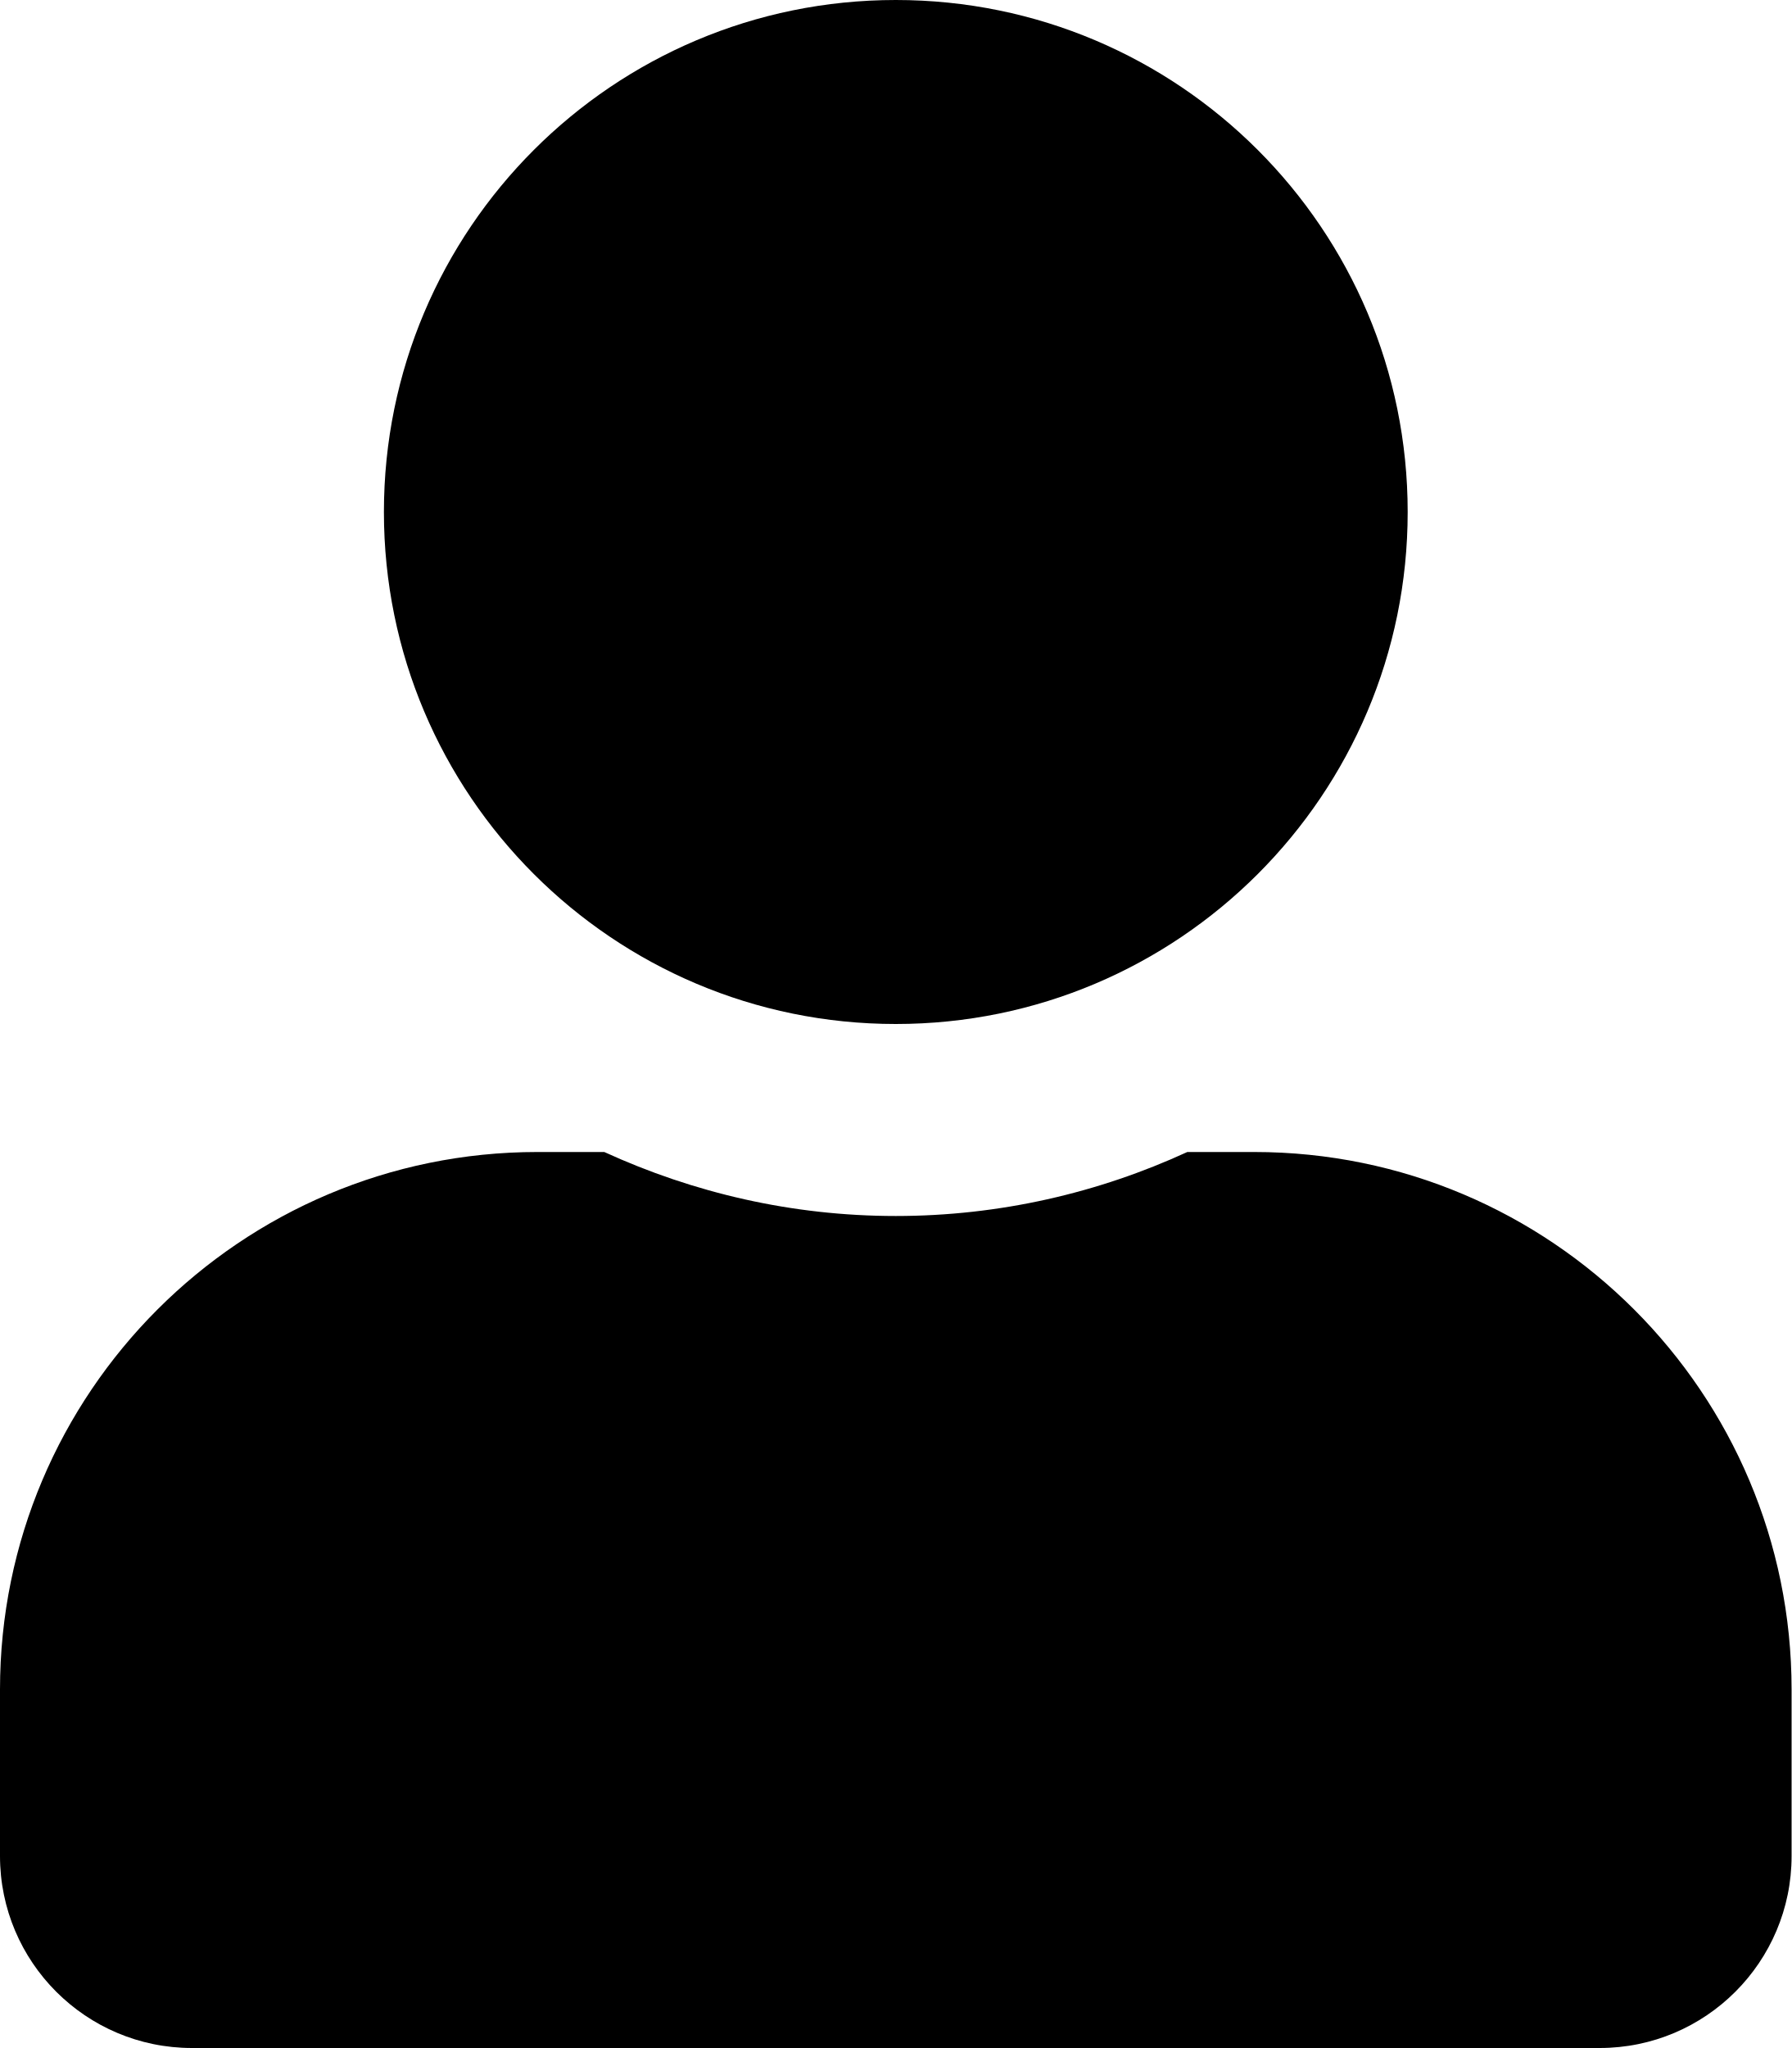
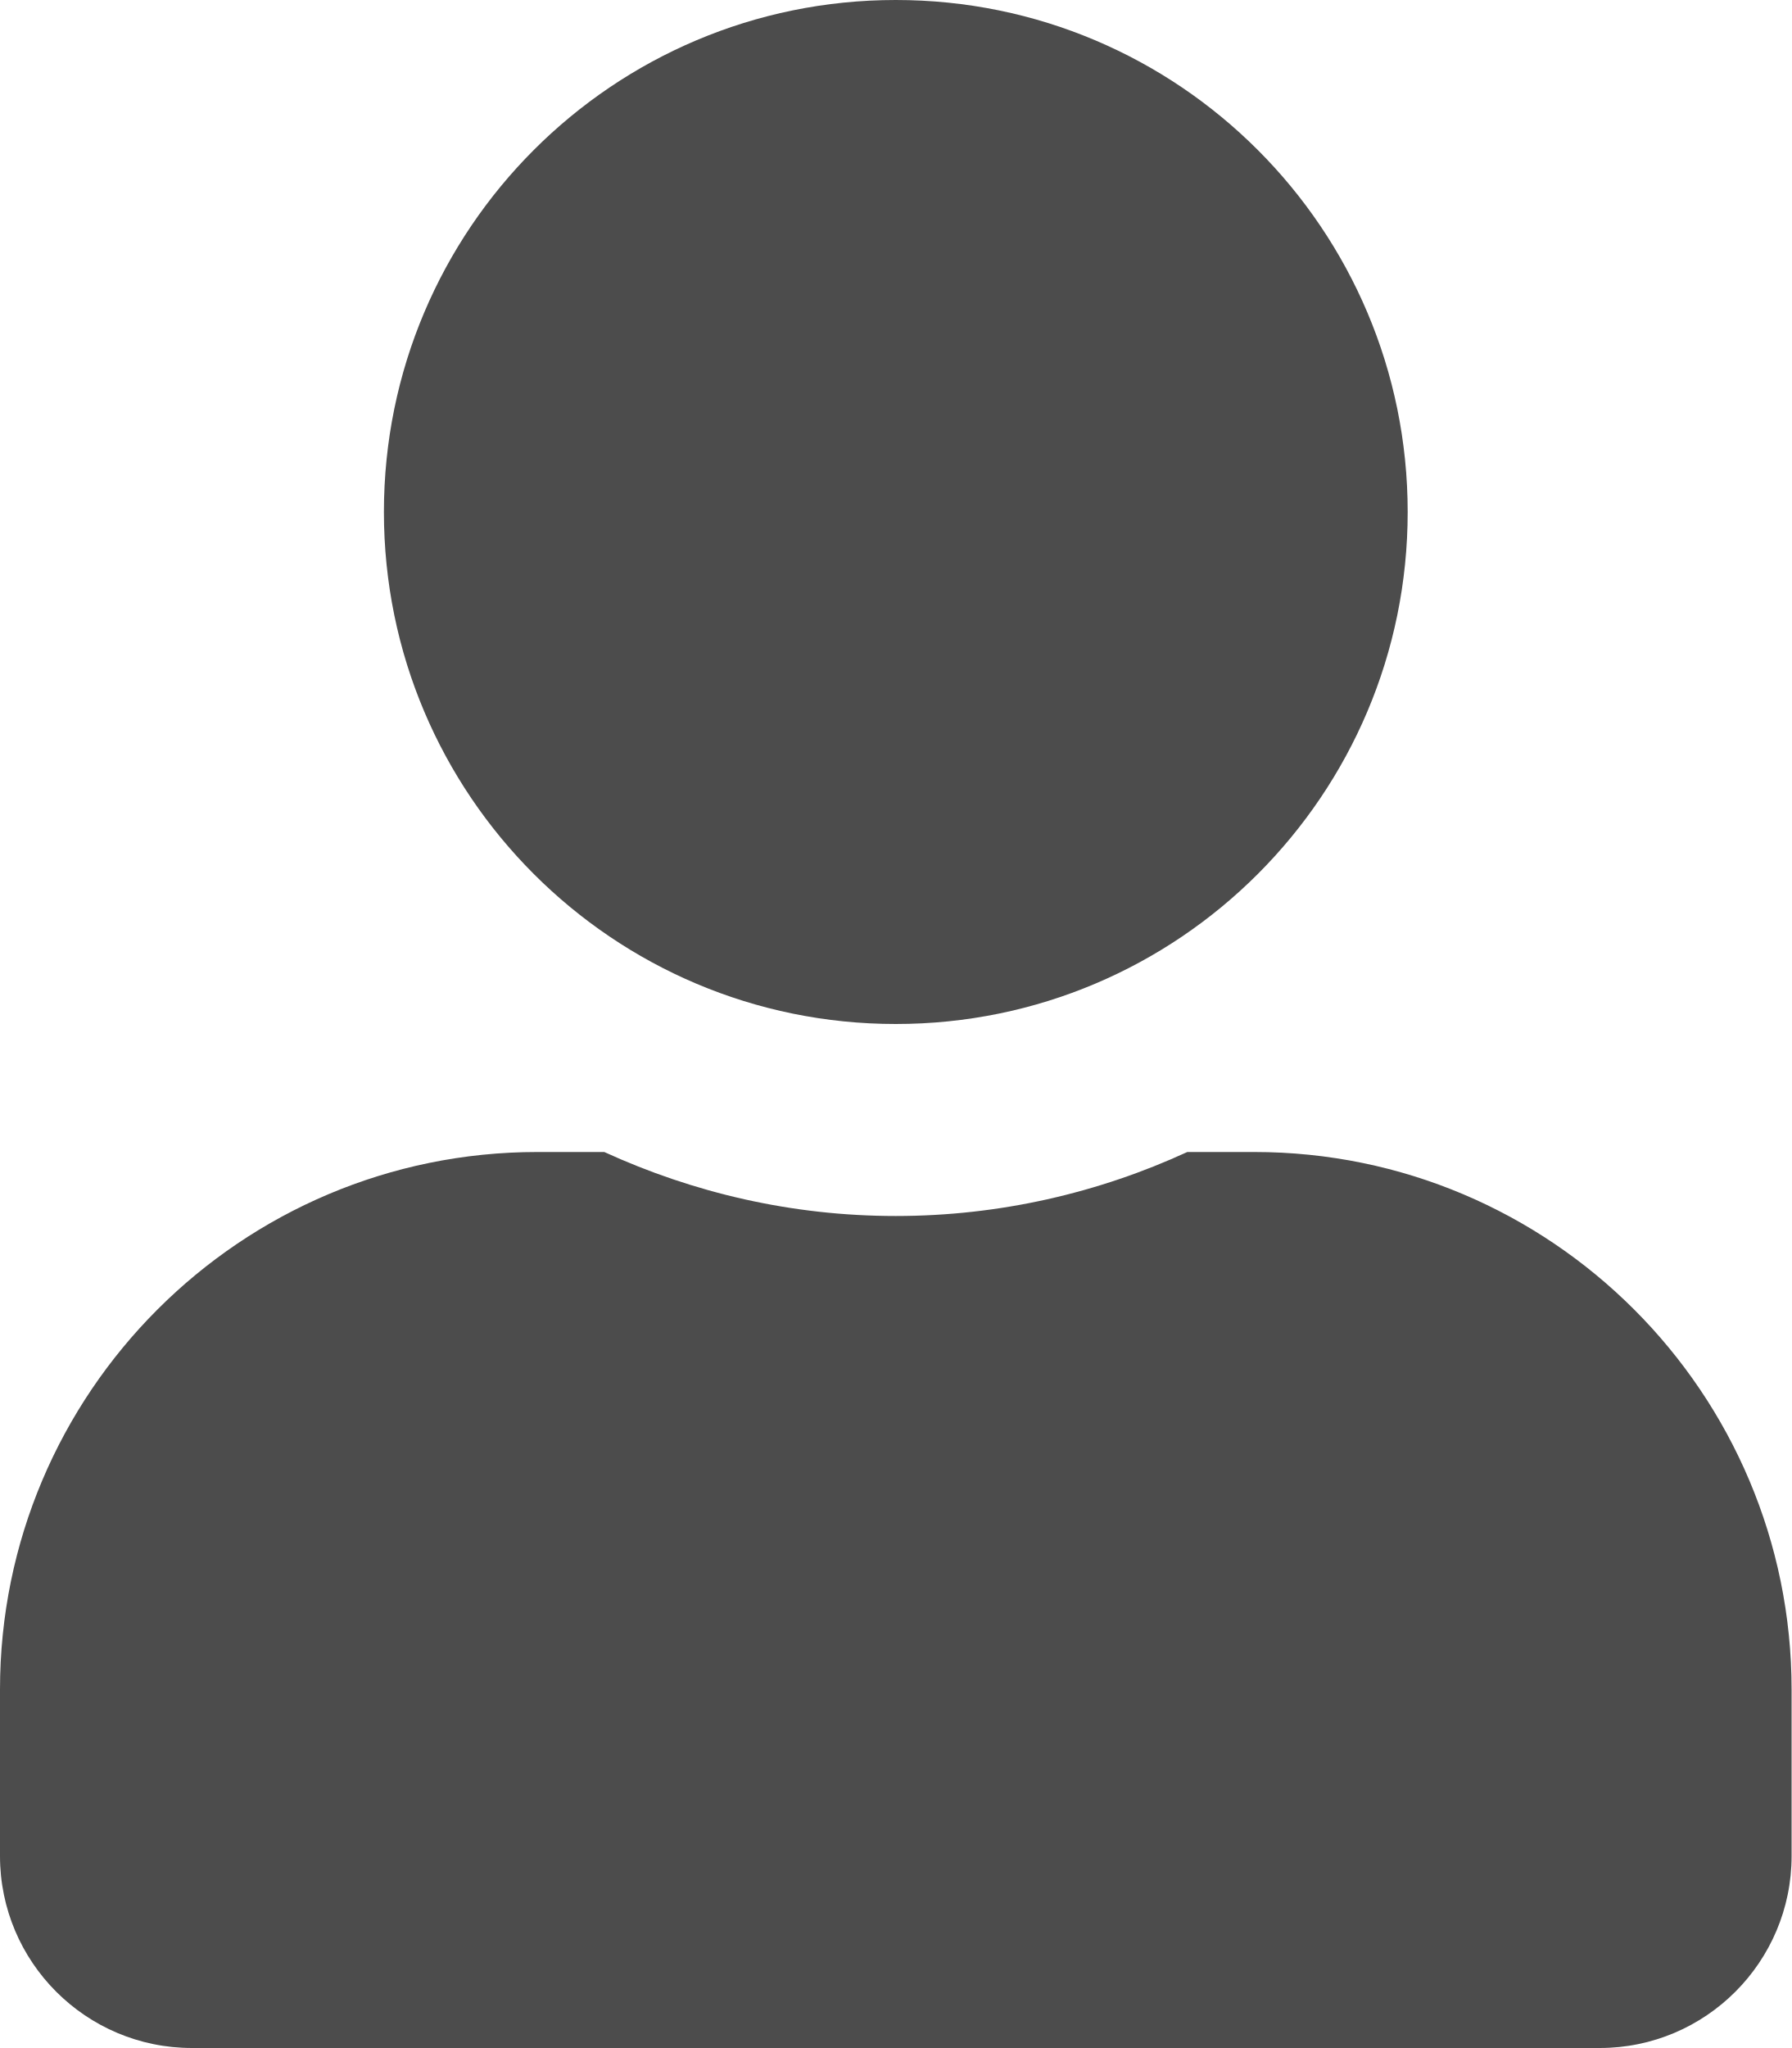
<svg xmlns="http://www.w3.org/2000/svg" aria-hidden="true" focusable="false" data-prefix="fas" data-icon="user" class="svg-inline--fa fa-user fa-w-14" role="img" viewBox="0 0 448 512">
-   <path fill="currentColor" d="M224 256c70.7 0 128-57.3 128-128S294.7 0 224 0 96 57.3 96 128s57.3 128 128 128zm89.6 32h-16.7c-22.2 10.2-46.9 16-72.9 16s-50.6-5.8-72.9-16h-16.7C60.2 288 0 348.2 0 422.4V464c0 26.5 21.5 48 48 48h352c26.5 0 48-21.5 48-48v-41.6c0-74.2-60.2-134.4-134.4-134.4z" />
+   <path fill="currentColor" fill-opacity="0.7" d="M224 256c70.7 0 128-57.3 128-128S294.7 0 224 0 96 57.3 96 128s57.3 128 128 128zm89.6 32h-16.7c-22.2 10.2-46.9 16-72.9 16s-50.6-5.8-72.9-16h-16.7C60.2 288 0 348.2 0 422.4V464c0 26.5 21.5 48 48 48h352c26.5 0 48-21.5 48-48v-41.6c0-74.2-60.2-134.4-134.4-134.4z" />
</svg>
